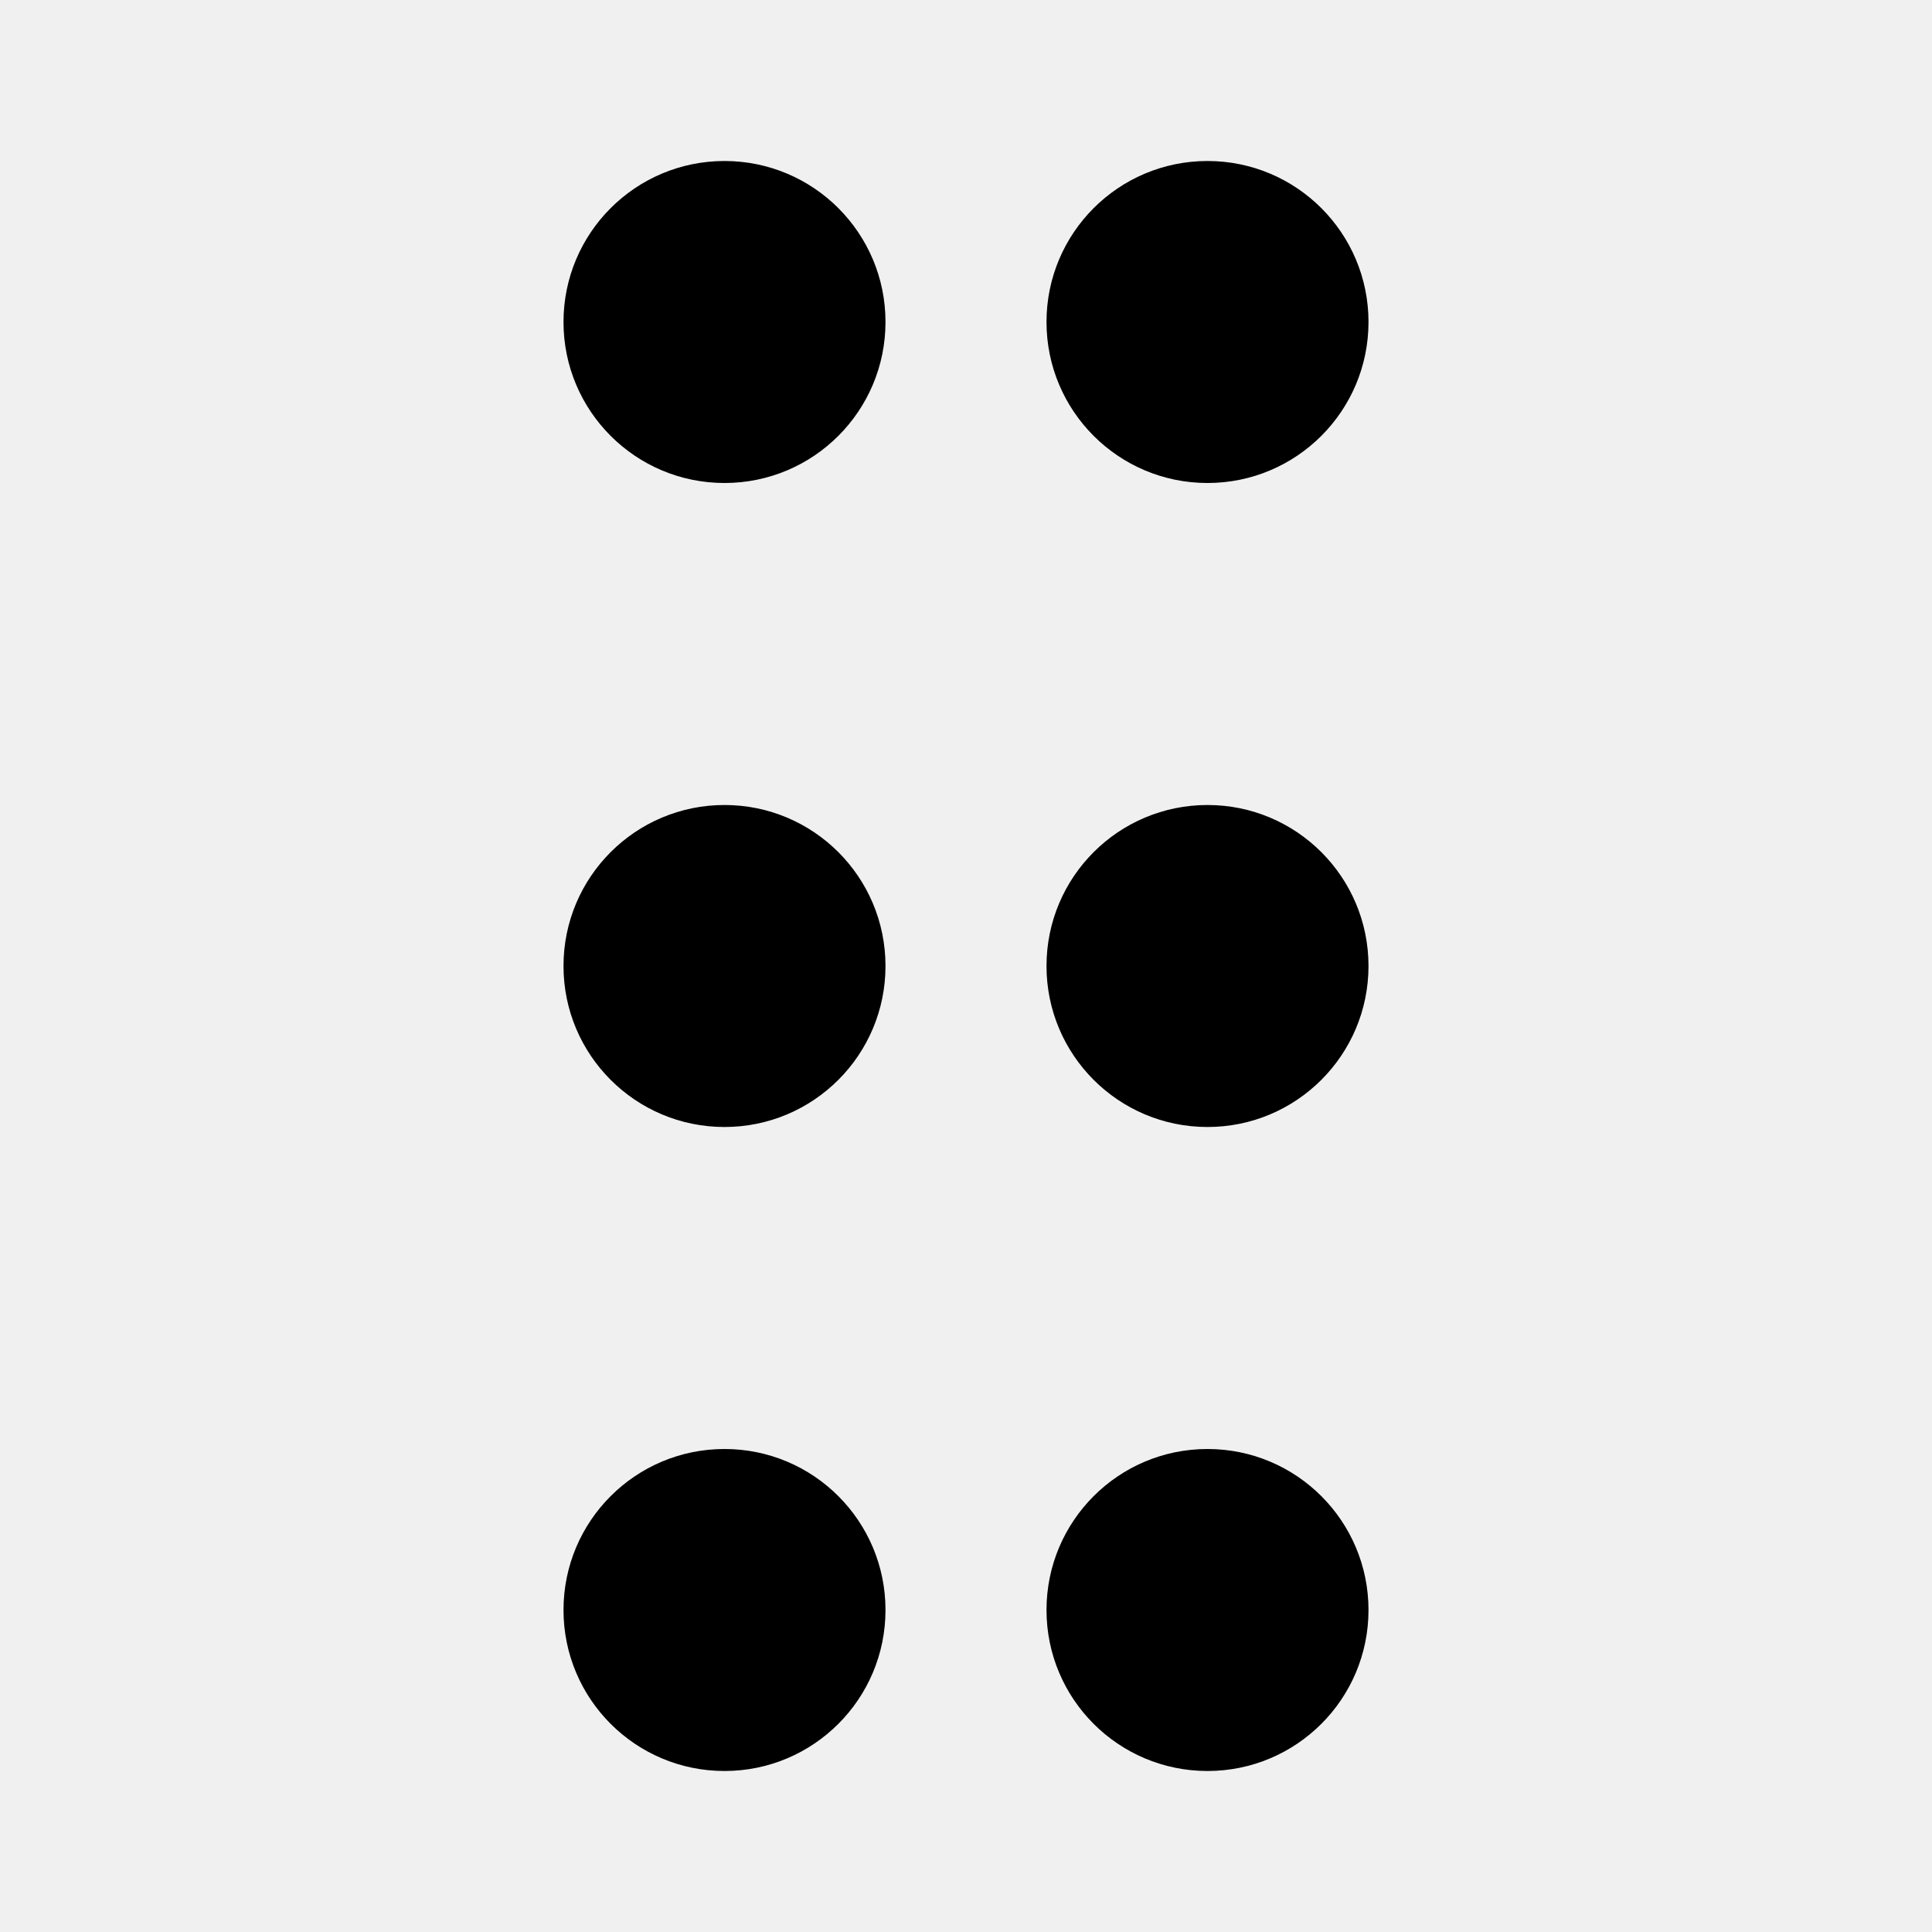
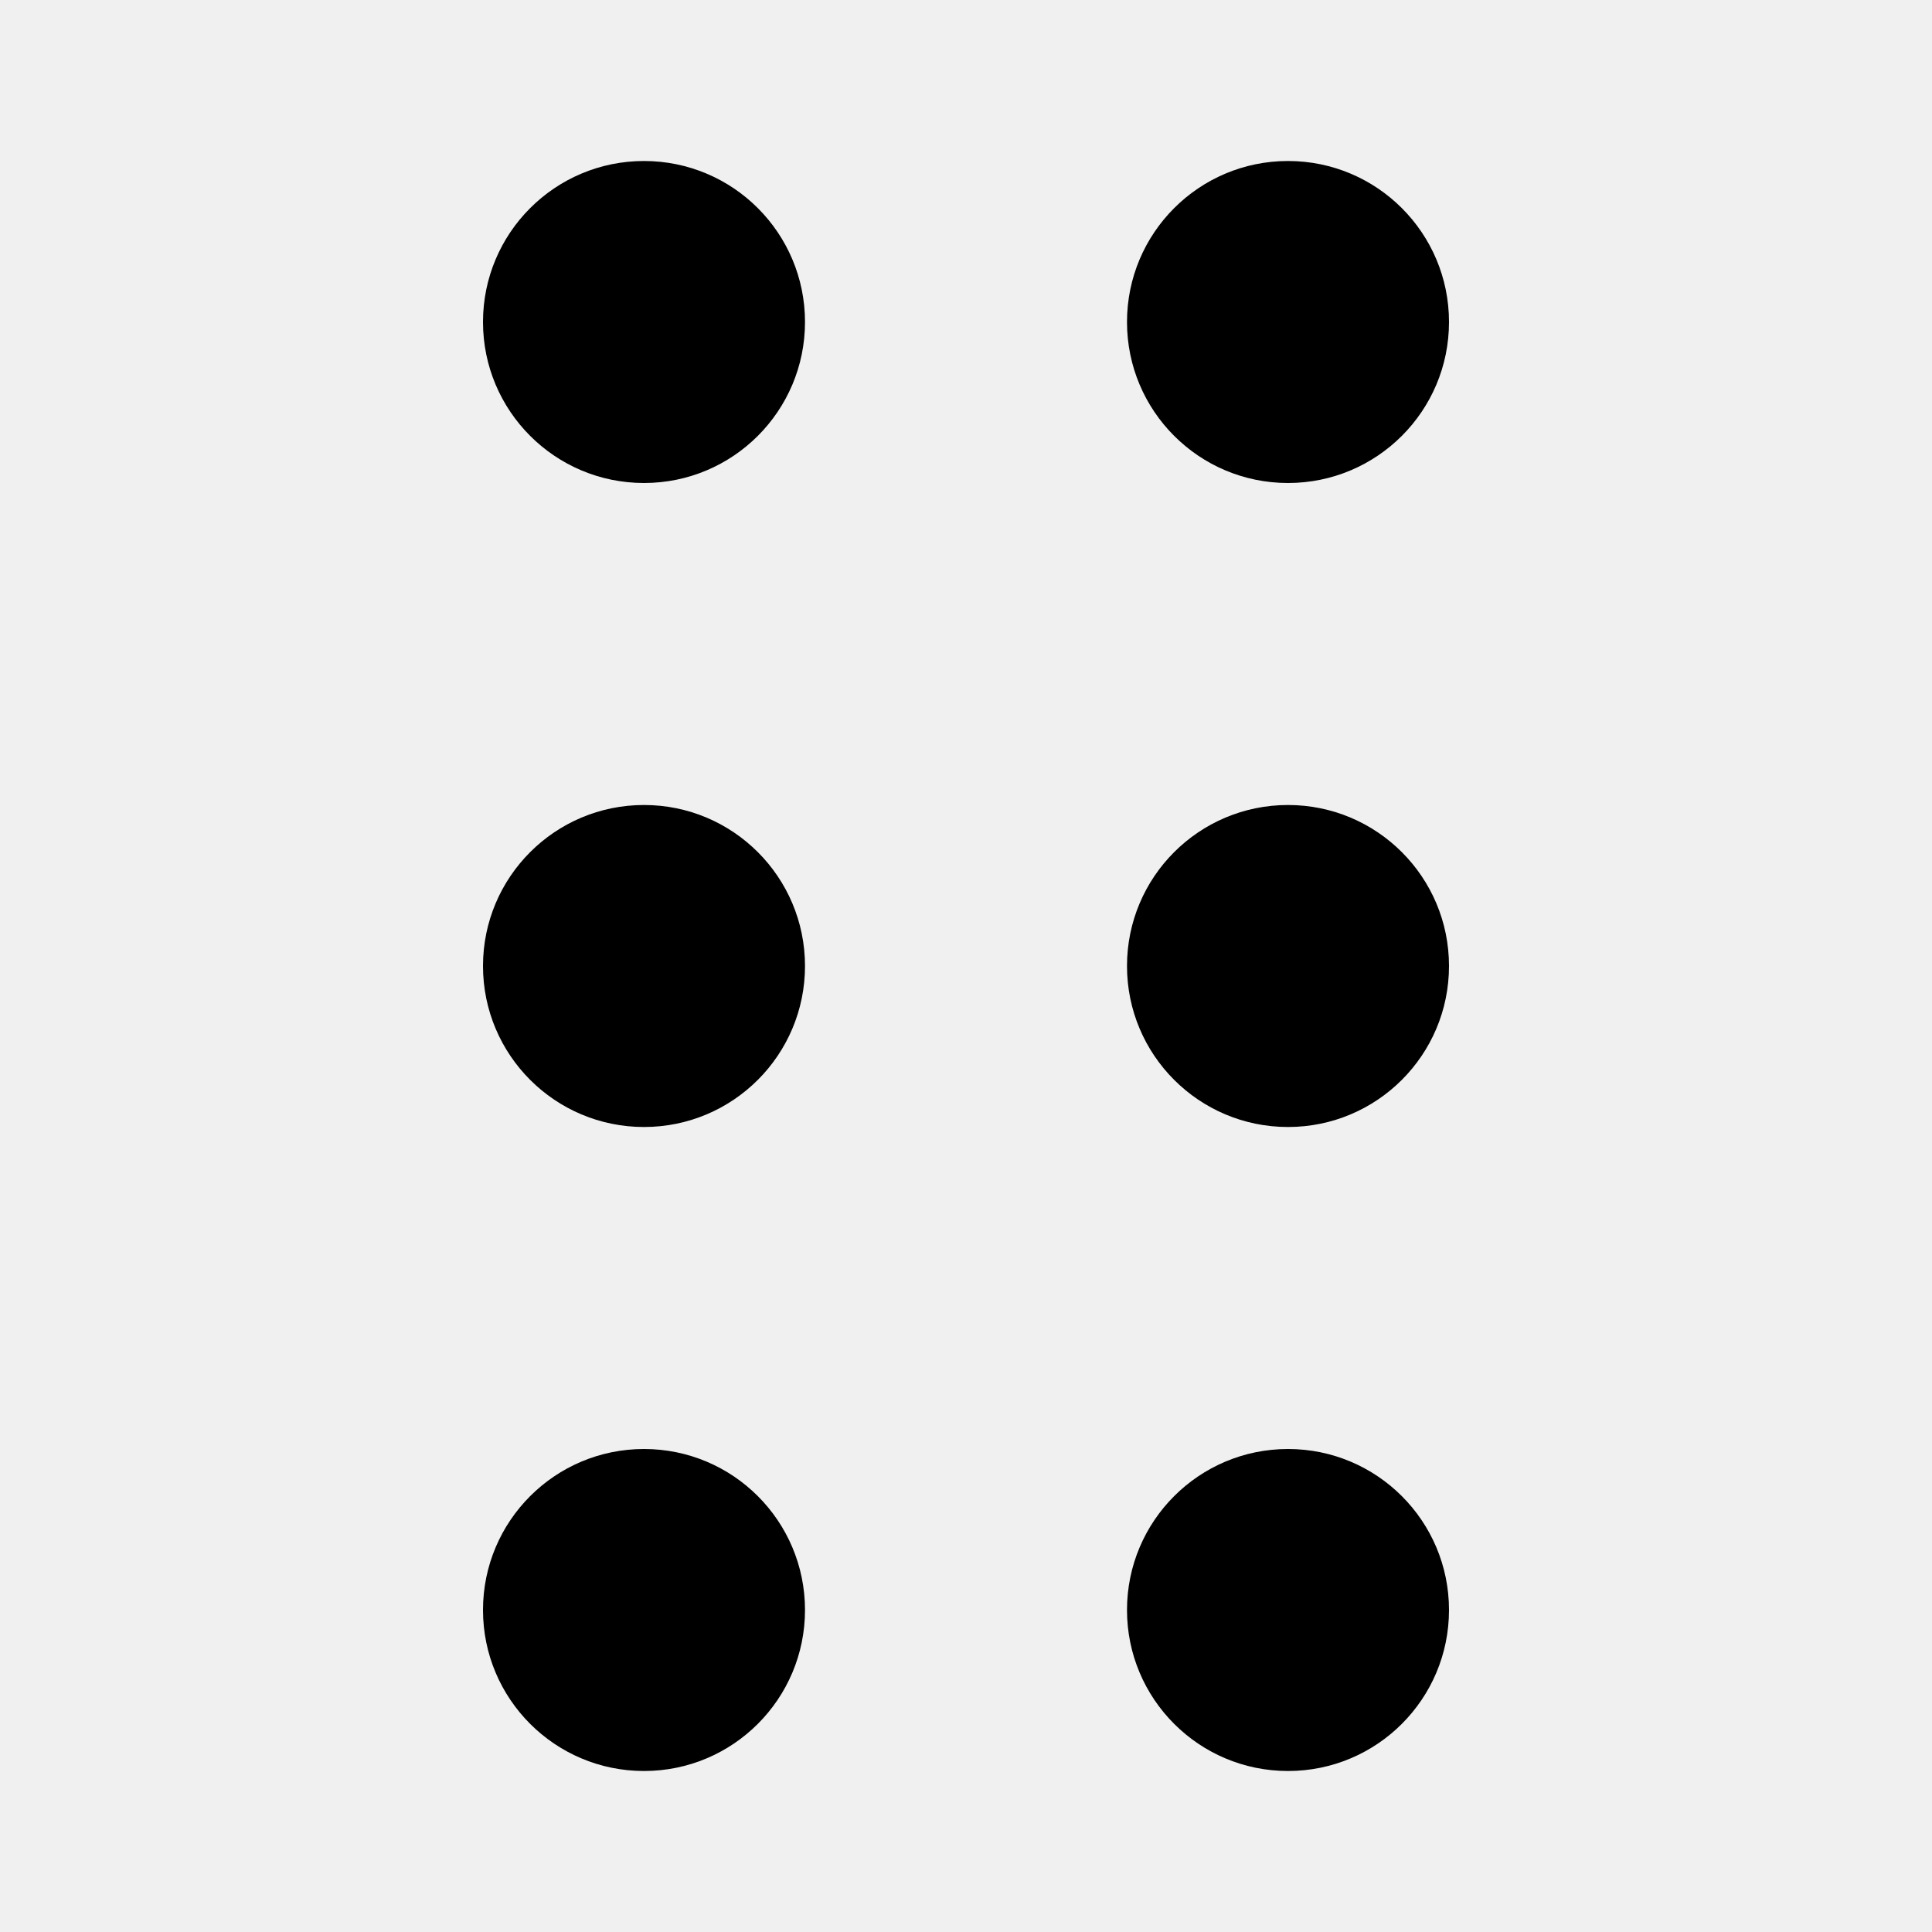
<svg xmlns="http://www.w3.org/2000/svg" width="24" height="24" viewBox="0 0 24 24" fill="none">
  <g clip-path="url(#clip0_3496_34852)">
-     <path fill-rule="evenodd" clip-rule="evenodd" d="M9 6C10.105 6 11 5.105 11 4C11 2.895 10.105 2 9 2C7.895 2 7 2.895 7 4C7 5.105 7.895 6 9 6ZM9 14C10.105 14 11 13.105 11 12C11 10.895 10.105 10 9 10C7.895 10 7 10.895 7 12C7 13.105 7.895 14 9 14ZM11 20C11 21.105 10.105 22 9 22C7.895 22 7 21.105 7 20C7 18.895 7.895 18 9 18C10.105 18 11 18.895 11 20ZM15 6C16.105 6 17 5.105 17 4C17 2.895 16.105 2 15 2C13.895 2 13 2.895 13 4C13 5.105 13.895 6 15 6ZM17 12C17 13.105 16.105 14 15 14C13.895 14 13 13.105 13 12C13 10.895 13.895 10 15 10C16.105 10 17 10.895 17 12ZM15 22C16.105 22 17 21.105 17 20C17 18.895 16.105 18 15 18C13.895 18 13 18.895 13 20C13 21.105 13.895 22 15 22Z" fill="black" />
+     <path fill-rule="evenodd" clip-rule="evenodd" d="M8 6C9.105 6 10 5.105 10 4C10 2.895 9.105 2 8 2C6.895 2 6 2.895 6 4C6 5.105 6.895 6 8 6ZM8 14C9.105 14 10 13.105 10 12C10 10.895 9.105 10 8 10C6.895 10 6 10.895 6 12C6 13.105 6.895 14 8 14ZM10 20C10 21.105 9.105 22 8 22C6.895 22 6 21.105 6 20C6 18.895 6.895 18 8 18C9.105 18 10 18.895 10 20ZM16 6C17.105 6 18 5.105 18 4C18 2.895 17.105 2 16 2C14.895 2 14 2.895 14 4C14 5.105 14.895 6 16 6ZM18 12C18 13.105 17.105 14 16 14C14.895 14 14 13.105 14 12C14 10.895 14.895 10 16 10C17.105 10 18 10.895 18 12ZM16 22C17.105 22 18 21.105 18 20C18 18.895 17.105 18 16 18C14.895 18 14 18.895 14 20C14 21.105 14.895 22 16 22Z" fill="black" />
  </g>
  <defs>
    <clipPath id="clip0_3496_34852">
      <rect width="24" height="24" fill="white" />
    </clipPath>
  </defs>
</svg>
